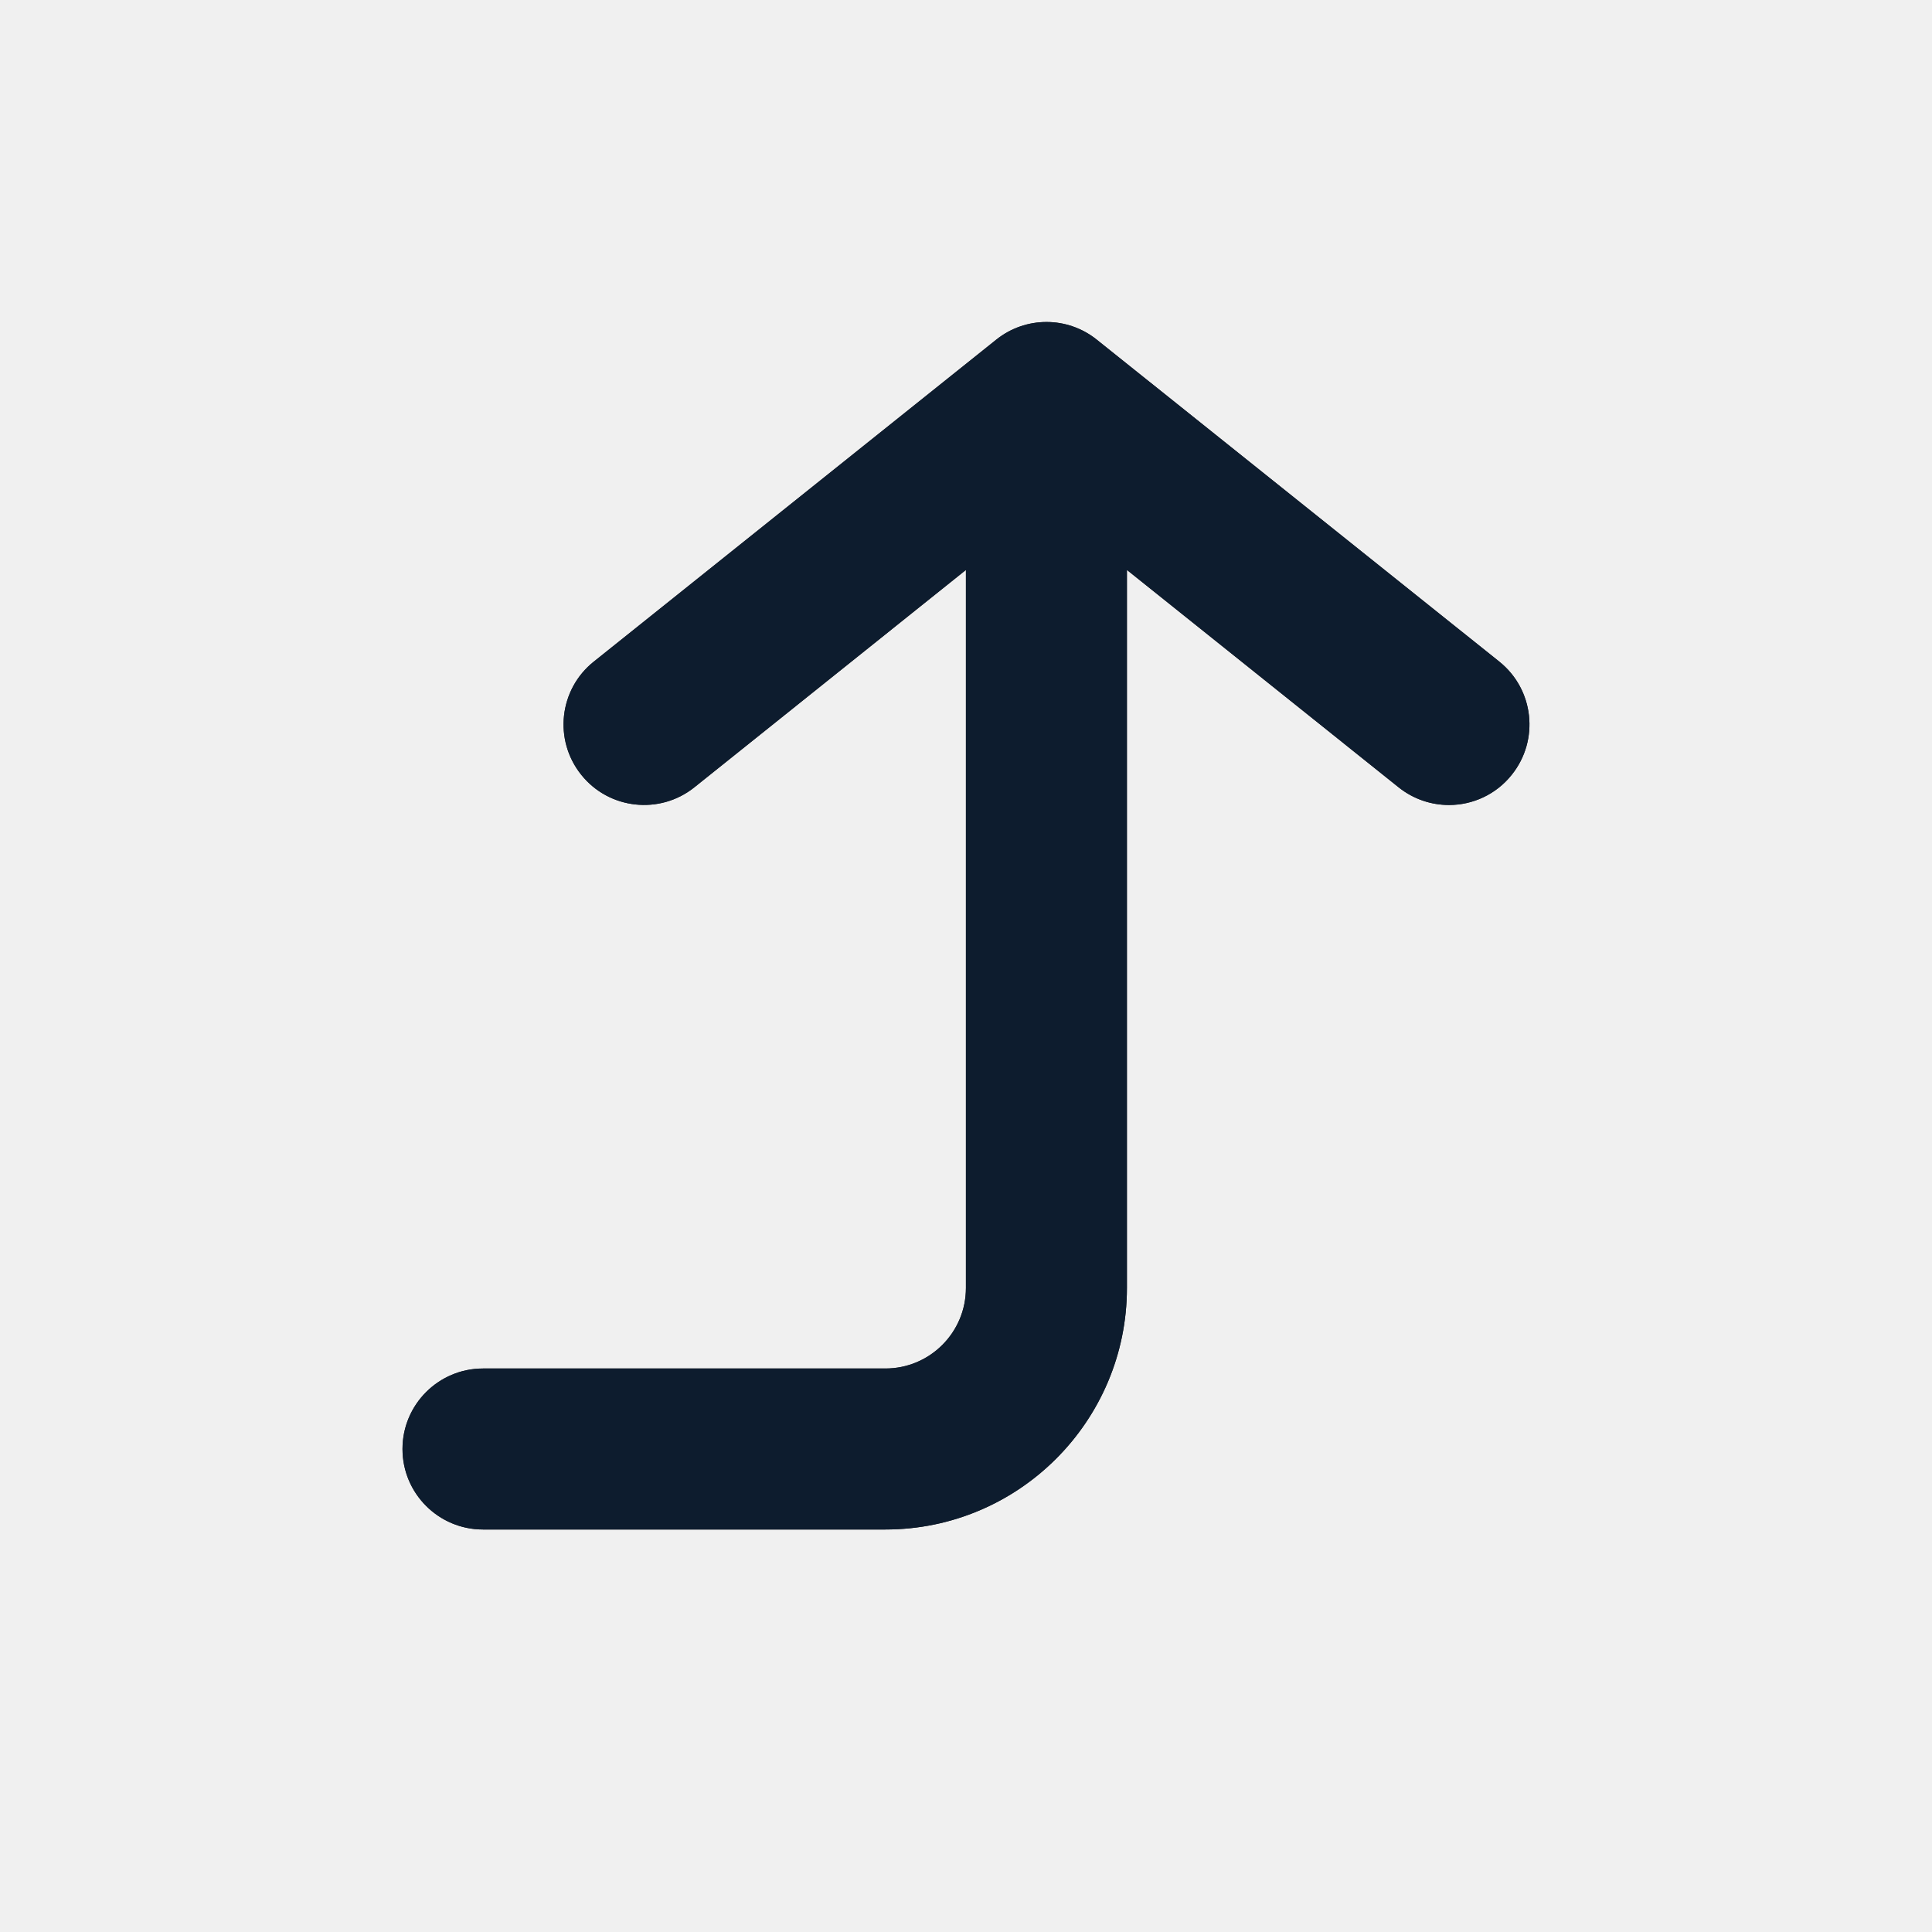
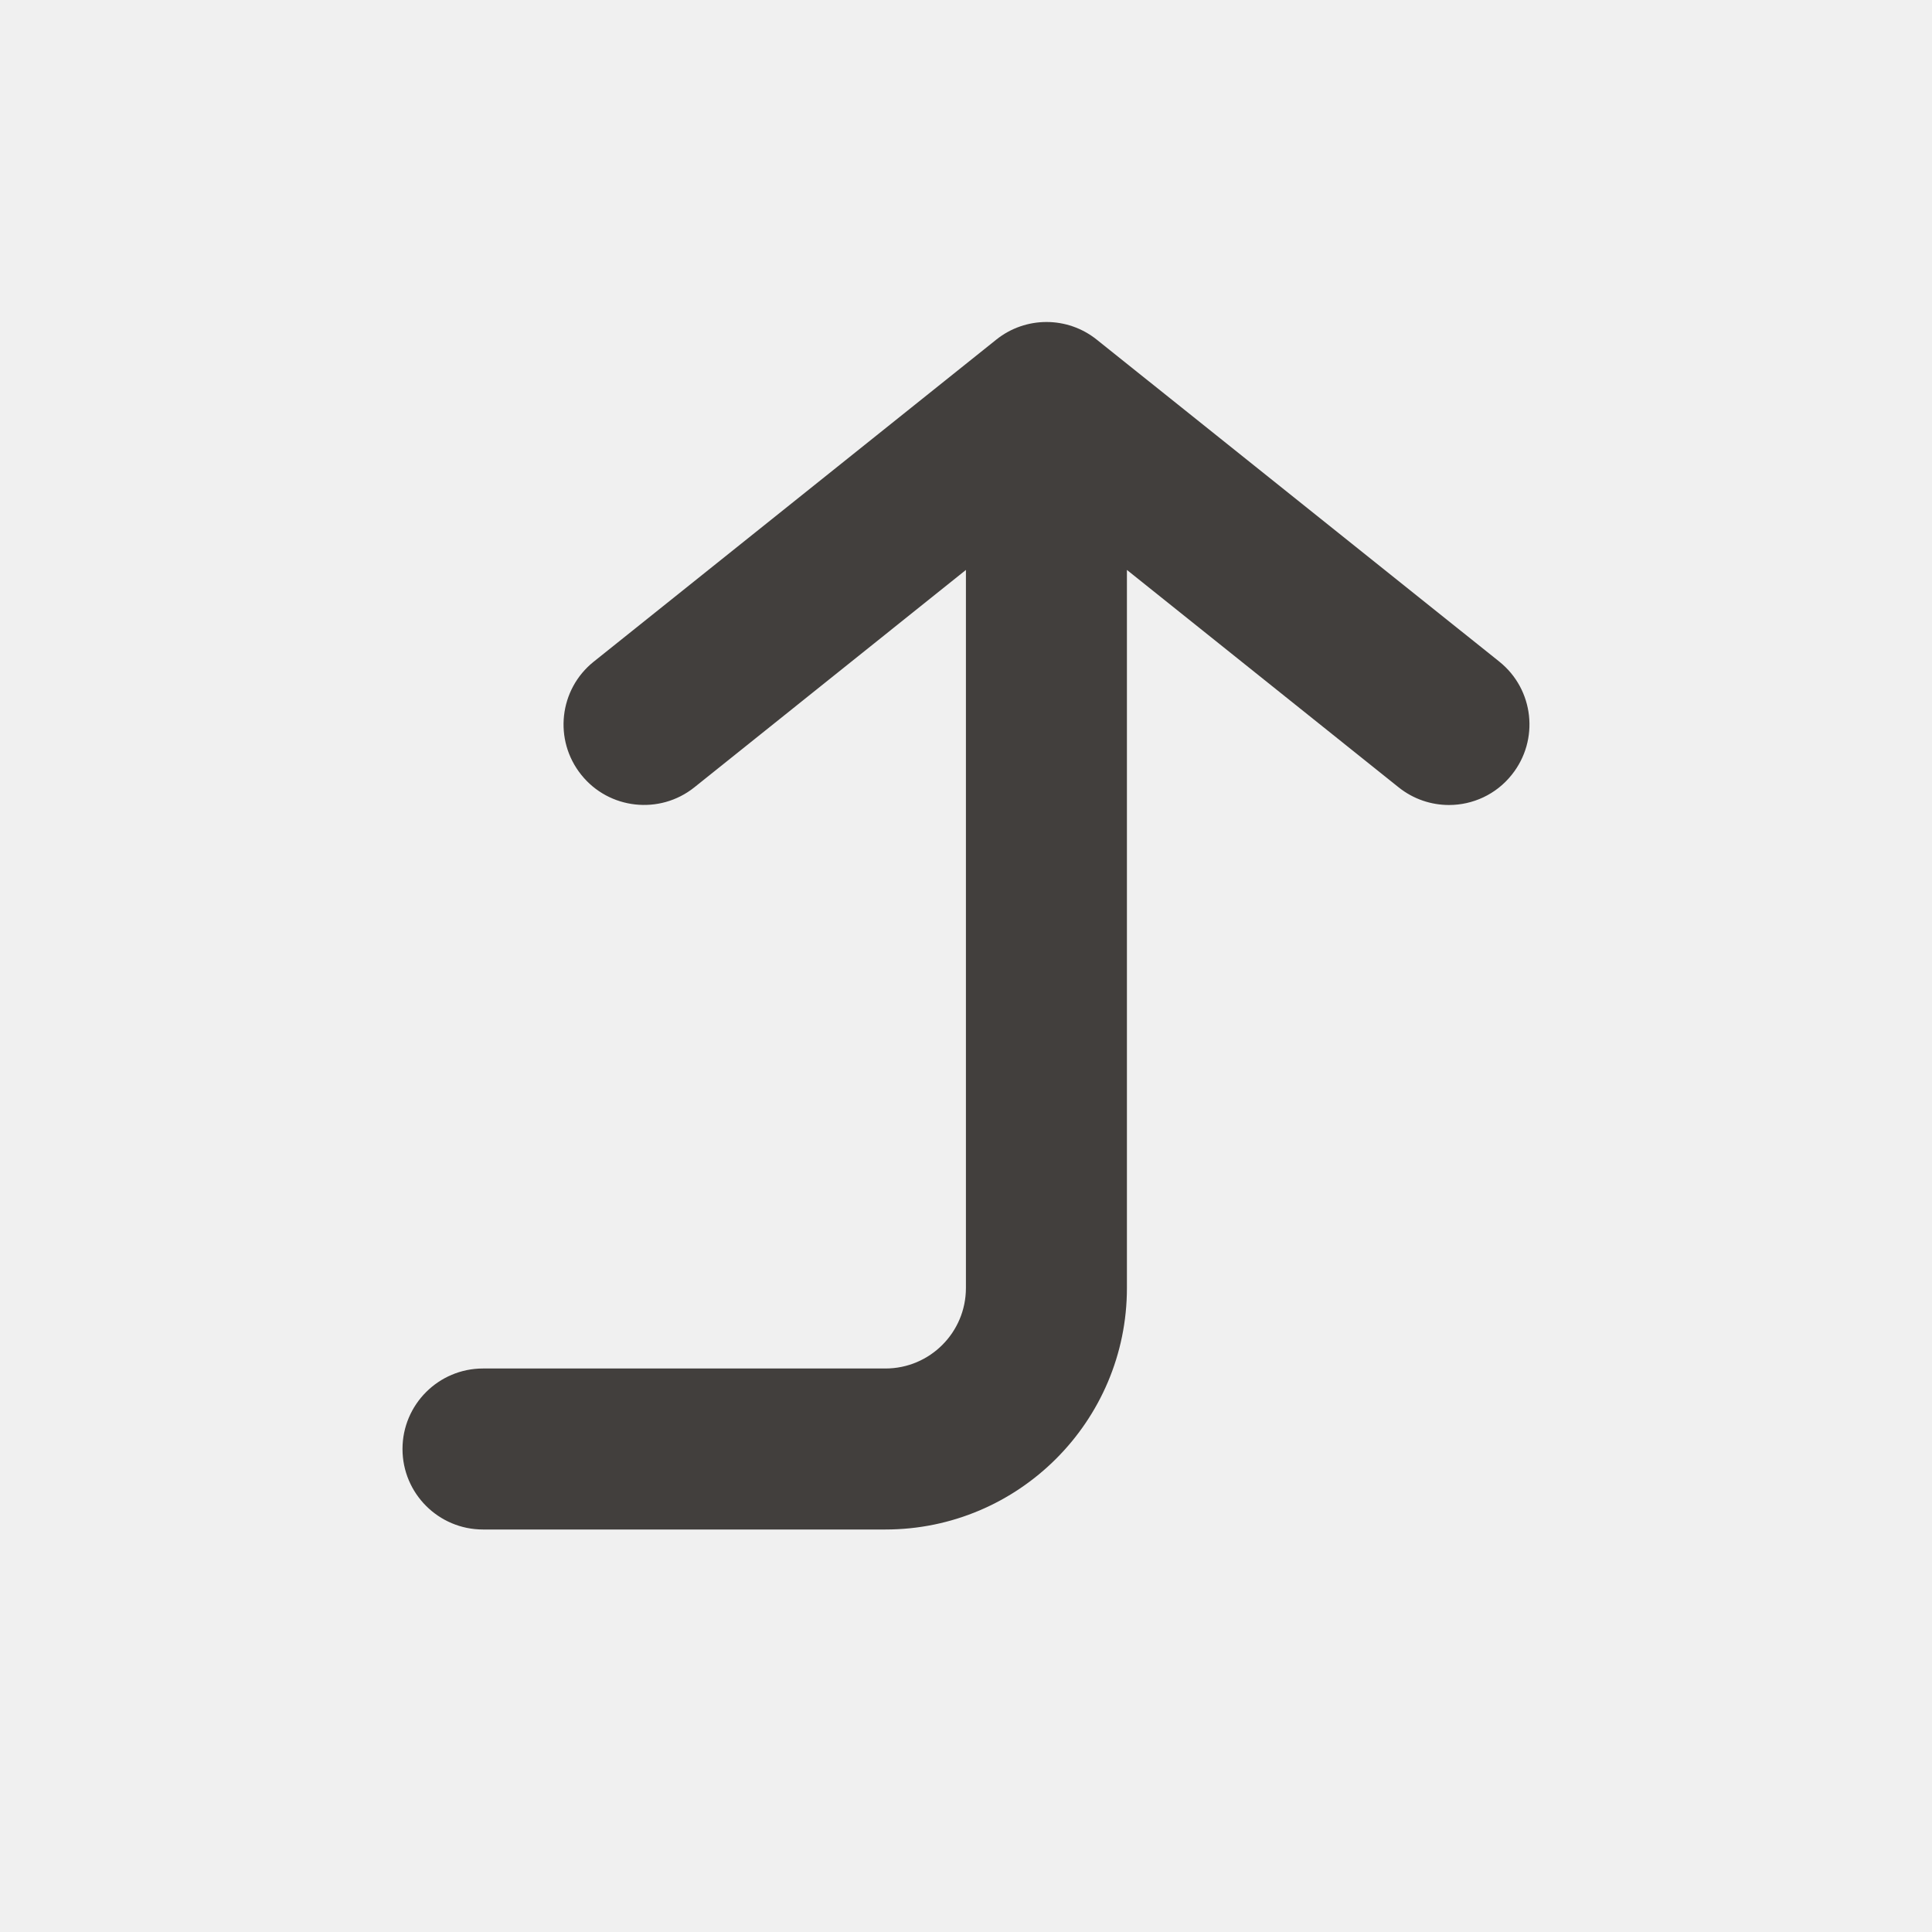
<svg xmlns="http://www.w3.org/2000/svg" width="24" height="24" viewBox="0 0 24 24" fill="none">
  <g id="Icon/Outline/corner-right-up">
-     <path id="Mask" fill-rule="evenodd" clip-rule="evenodd" d="M18.625 8.219L13.624 4.219C13.259 3.927 12.741 3.927 12.376 4.219L7.376 8.219C6.944 8.564 6.875 9.193 7.22 9.624C7.564 10.055 8.194 10.125 8.625 9.781L11.999 7.08V16C11.999 16.551 11.552 17 10.999 17H6C5.448 17 5 17.448 5 18C5 18.552 5.448 19 6 19H10.999C12.655 19 13.999 17.654 13.999 16V7.08L17.375 9.781C17.559 9.928 17.78 10 18 10C18.293 10 18.584 9.871 18.78 9.624C19.125 9.193 19.056 8.564 18.625 8.219Z" fill="#231F20" />
-     <mask id="mask0" mask-type="alpha" maskUnits="userSpaceOnUse" x="4" y="4" width="15" height="16">
-       <path id="Mask_2" fill-rule="evenodd" clip-rule="evenodd" d="M18.625 8.219L13.624 4.219C13.259 3.927 12.741 3.927 12.376 4.219L7.376 8.219C6.944 8.564 6.875 9.193 7.22 9.624C7.564 10.055 8.194 10.125 8.625 9.781L11.999 7.08V16C11.999 16.551 11.552 17 10.999 17H6C5.448 17 5 17.448 5 18C5 18.552 5.448 19 6 19H10.999C12.655 19 13.999 17.654 13.999 16V7.08L17.375 9.781C17.559 9.928 17.78 10 18 10C18.293 10 18.584 9.871 18.78 9.624C19.125 9.193 19.056 8.564 18.625 8.219Z" fill="white" />
-     </mask>
-     <g mask="url(#mask0)">
-       <g id="ð¨ Color">
-         <rect id="Base" width="24" height="24" fill="#0D1C2E" />
-       </g>
-     </g>
+     <path id="Mask" fill-rule="evenodd" clip-rule="evenodd" d="M18.625 8.219L13.624 4.219C13.259 3.927 12.741 3.927 12.376 4.219L7.376 8.219C6.944 8.564 6.875 9.193 7.22 9.624C7.564 10.055 8.194 10.125 8.625 9.781L11.999 7.08V16C11.999 16.551 11.552 17 10.999 17H6C5.448 17 5 17.448 5 18C5 18.552 5.448 19 6 19H10.999C12.655 19 13.999 17.654 13.999 16V7.08L17.375 9.781C17.559 9.928 17.78 10 18 10C18.293 10 18.584 9.871 18.78 9.624C19.125 9.193 19.056 8.564 18.625 8.219Z" fill="#423F3D" />
  </g>
</svg>
